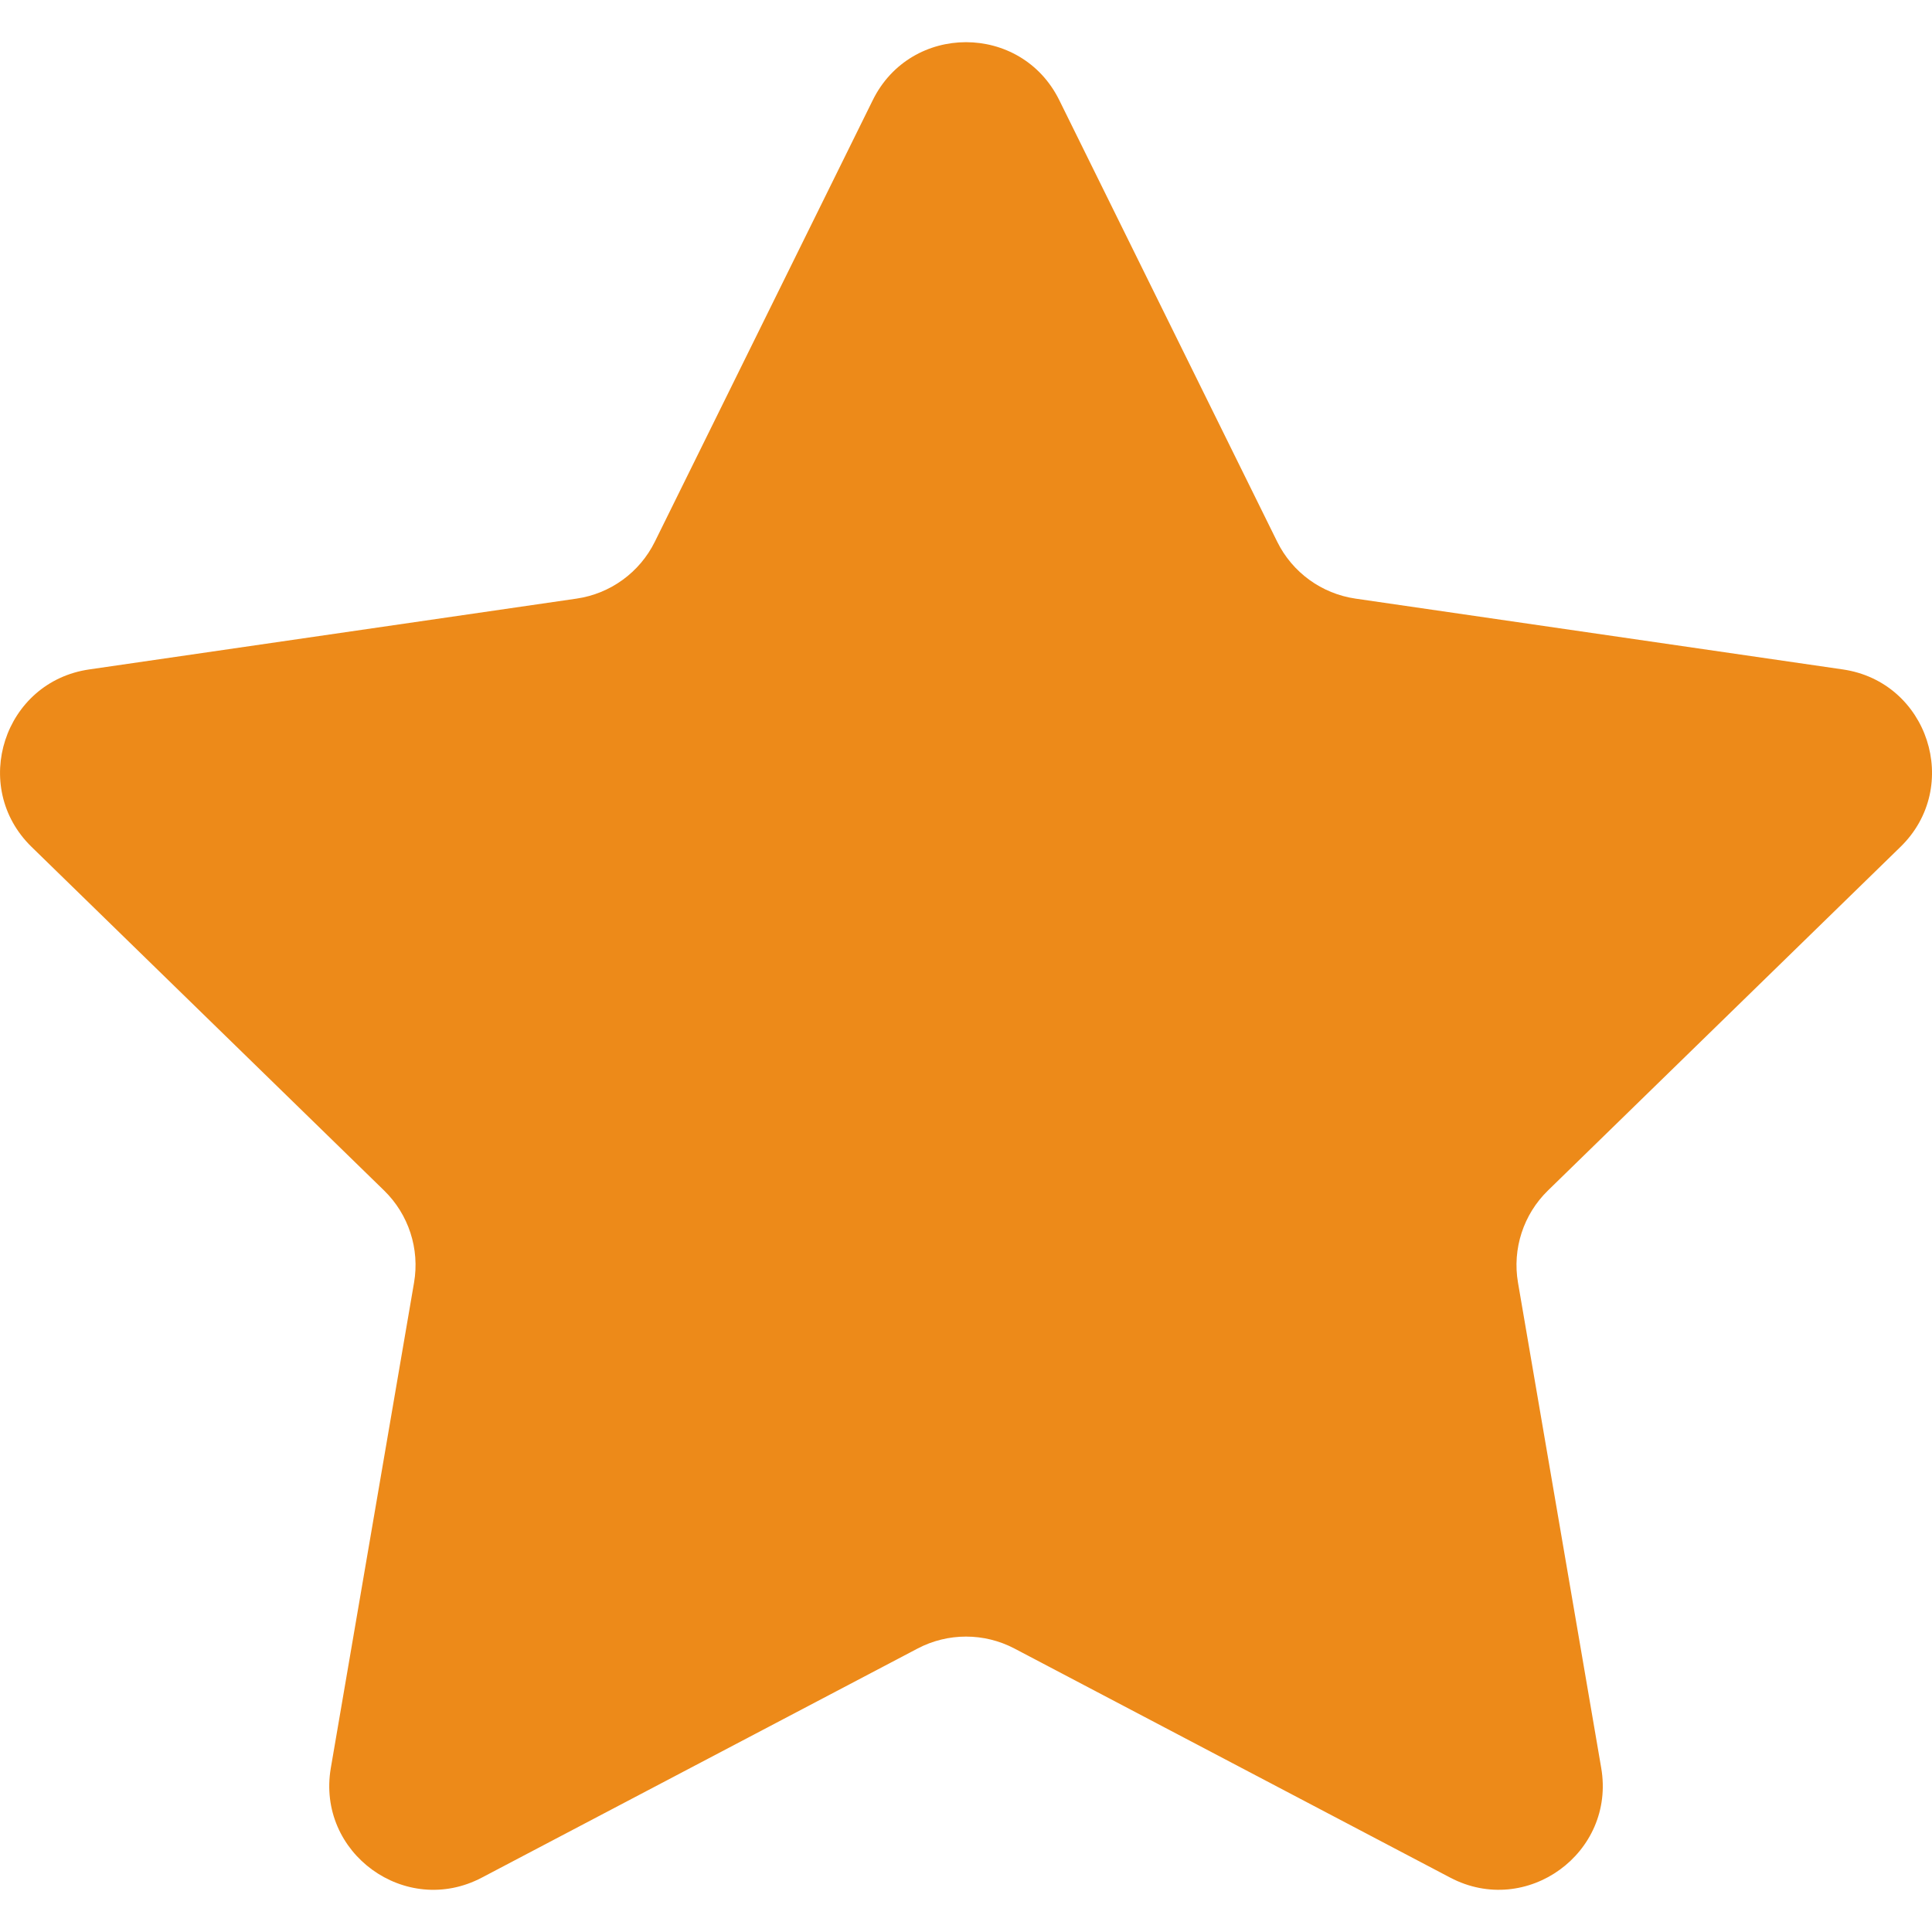
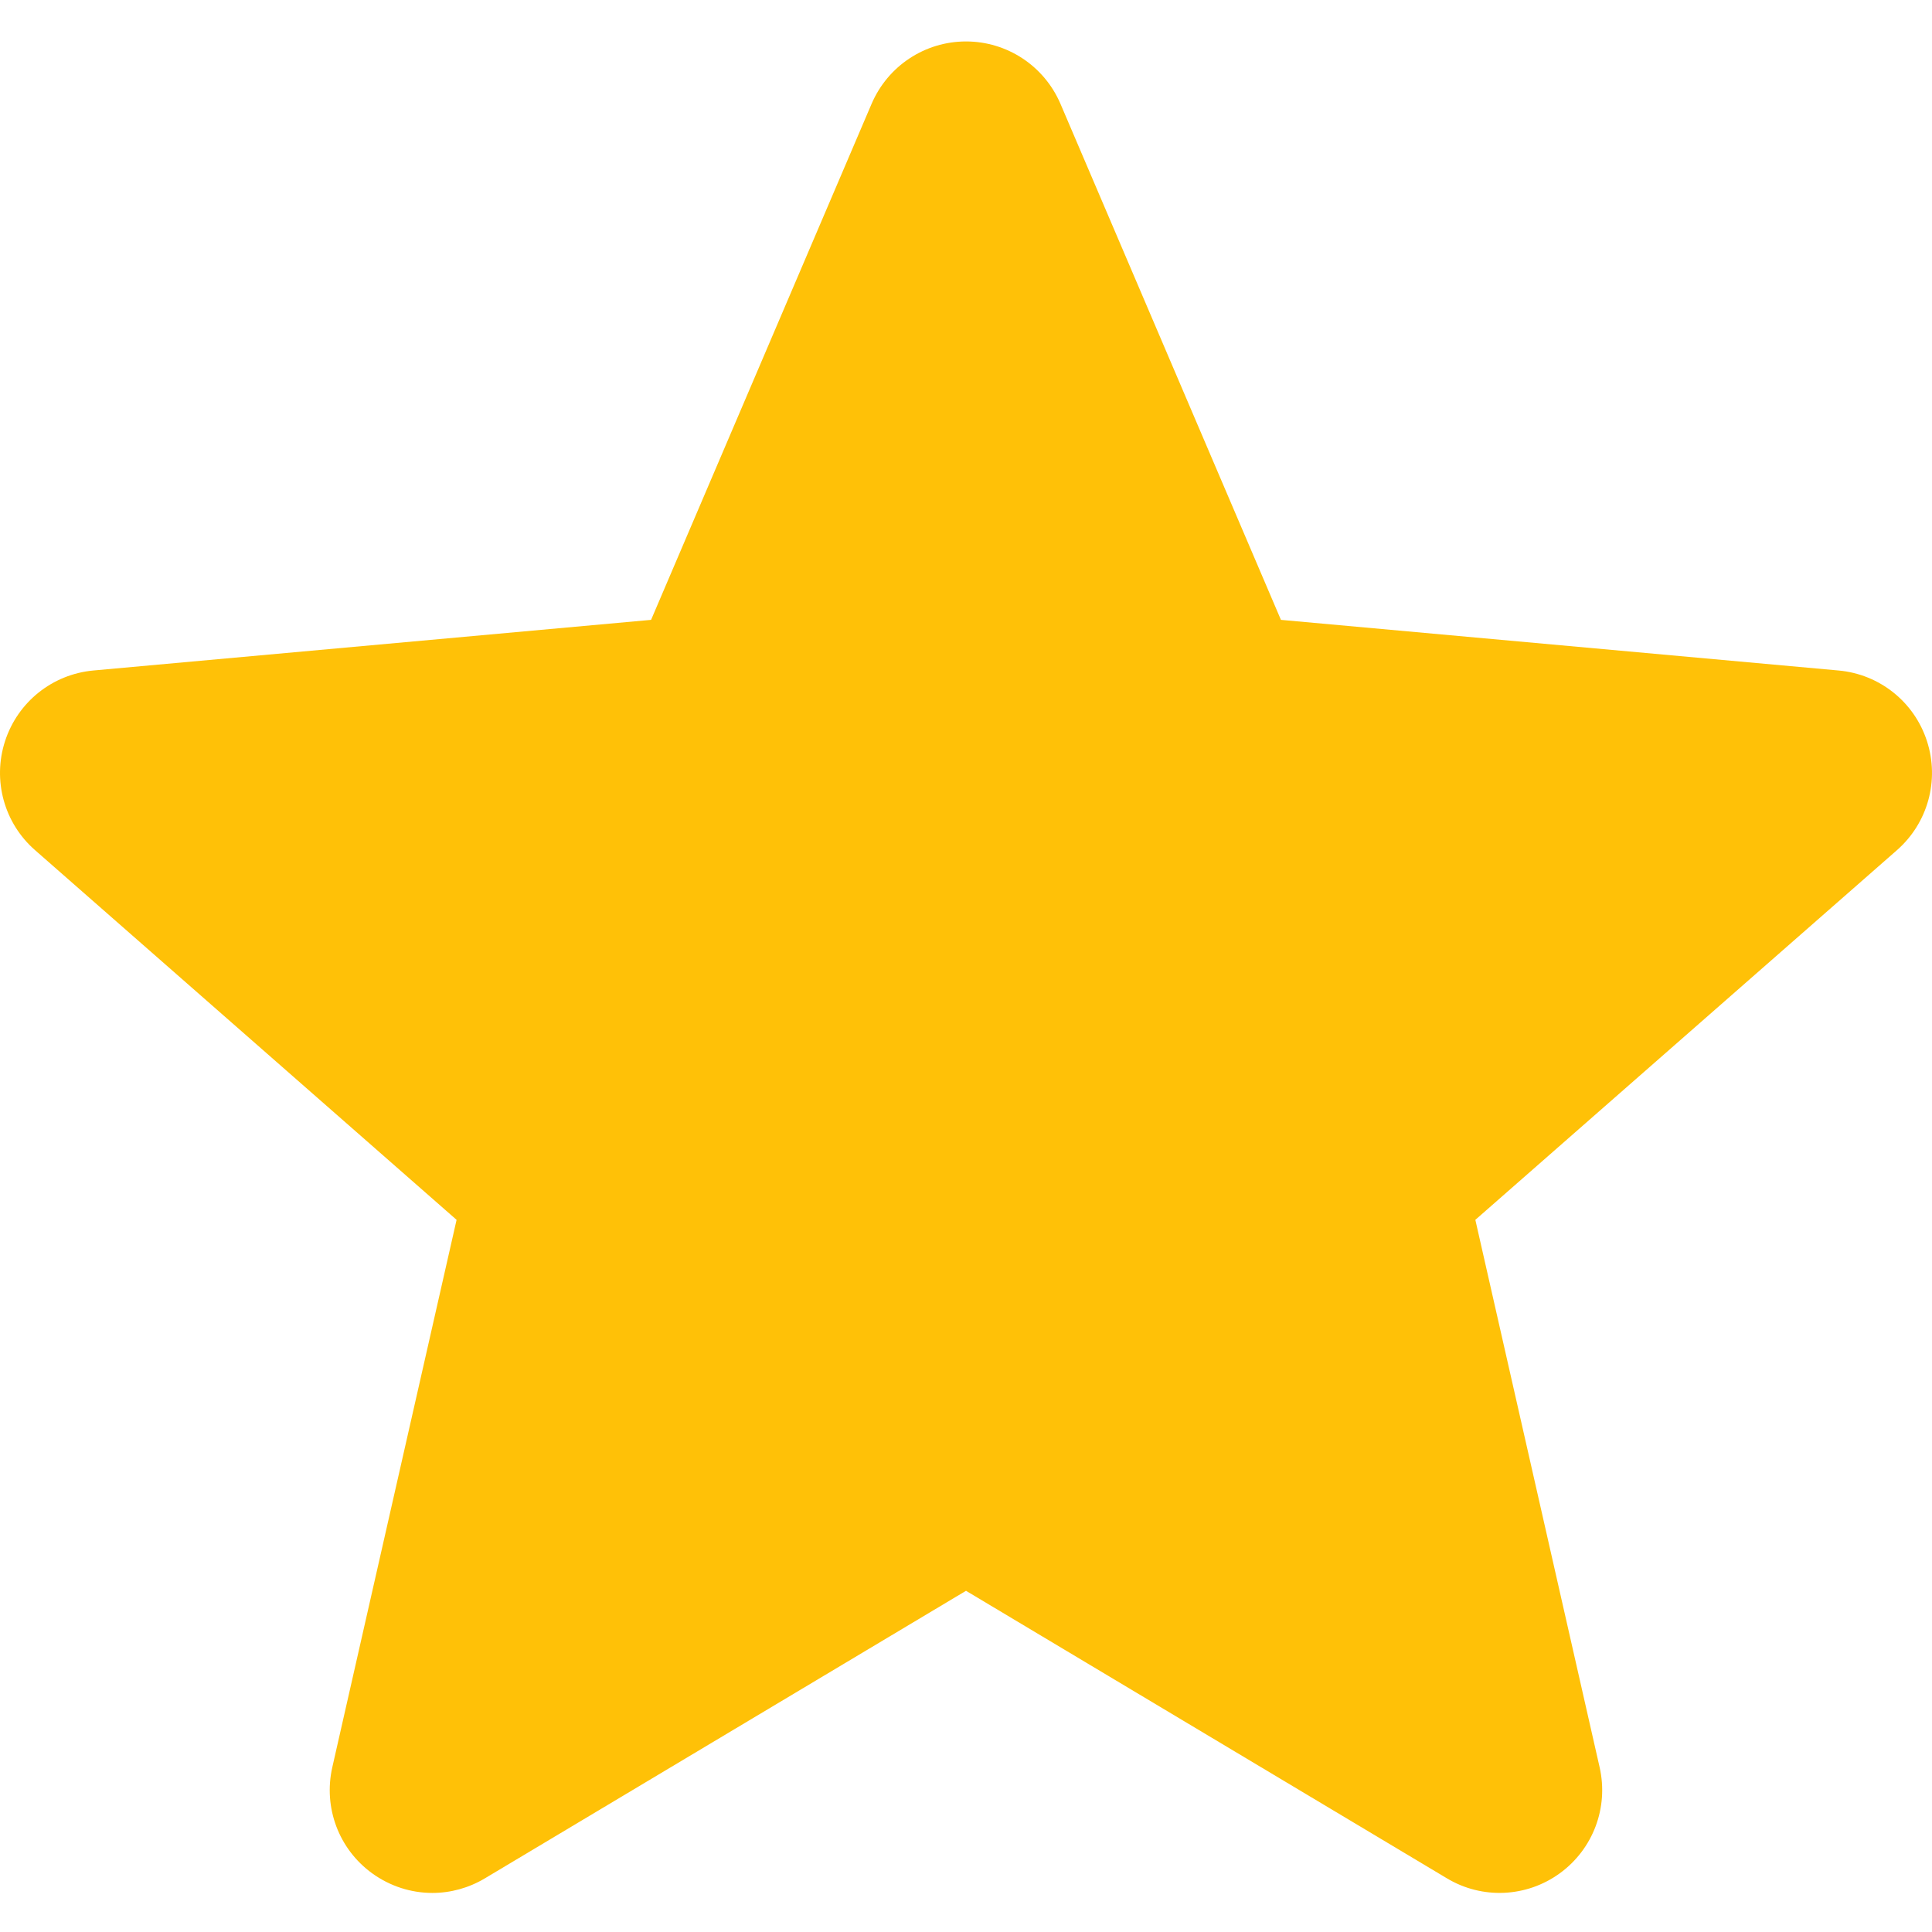
- <svg xmlns="http://www.w3.org/2000/svg" version="1.1" id="Capa_1" x="0px" y="0px" viewBox="0 0 47.94 47.94" style="enable-background:new 0 0 47.94 47.94;" xml:space="preserve">
-   <path style="fill:#ED8A19;" d="M26.285,2.486l5.407,10.956c0.376,0.762,1.103,1.29,1.944,1.412l12.091,1.757  c2.118,0.308,2.963,2.91,1.431,4.403l-8.749,8.528c-0.608,0.593-0.886,1.448-0.742,2.285l2.065,12.042  c0.362,2.109-1.852,3.717-3.746,2.722l-10.814-5.685c-0.752-0.395-1.651-0.395-2.403,0l-10.814,5.685  c-1.894,0.996-4.108-0.613-3.746-2.722l2.065-12.042c0.144-0.837-0.134-1.692-0.742-2.285l-8.749-8.528  c-1.532-1.494-0.687-4.096,1.431-4.403l12.091-1.757c0.841-0.122,1.568-0.65,1.944-1.412l5.407-10.956  C22.602,0.567,25.338,0.567,26.285,2.486z" />
-   <g>
- </g>
-   <g>
- </g>
-   <g>
- </g>
-   <g>
- </g>
-   <g>
- </g>
-   <g>
- </g>
-   <g>
- </g>
-   <g>
- </g>
-   <g>
- </g>
-   <g>
- </g>
-   <g>
- </g>
-   <g>
- </g>
-   <g>
- </g>
-   <g>
- </g>
-   <g>
- </g>
+ <svg xmlns="http://www.w3.org/2000/svg" height="511pt" viewBox="0 -10 511.987 511" width="511pt">
+   <path d="m510.652 185.902c-3.352-10.367-12.547-17.73-23.426-18.711l-147.773-13.418-58.434-136.77c-4.309-10.023-14.121-16.512-25.023-16.512s-20.715 6.488-25.023 16.535l-58.434 136.746-147.797 13.418c-10.859 1.004-20.031 8.344-23.402 18.711-3.371 10.367-.258 21.738 7.957 28.906l111.699 97.961-32.938 145.09c-2.41 10.668 1.73 21.695 10.582 28.094 4.758 3.438 10.324 5.188 15.938 5.188 4.84 0 9.641-1.305 13.949-3.883l127.469-76.184 127.422 76.184c9.324 5.609 21.078 5.098 29.91-1.305 8.855-6.418 12.992-17.449 10.582-28.094l-32.938-145.09 111.699-97.941c8.215-7.188 11.352-18.539 7.98-28.926zm0 0" fill="#ffc107" />
</svg>
